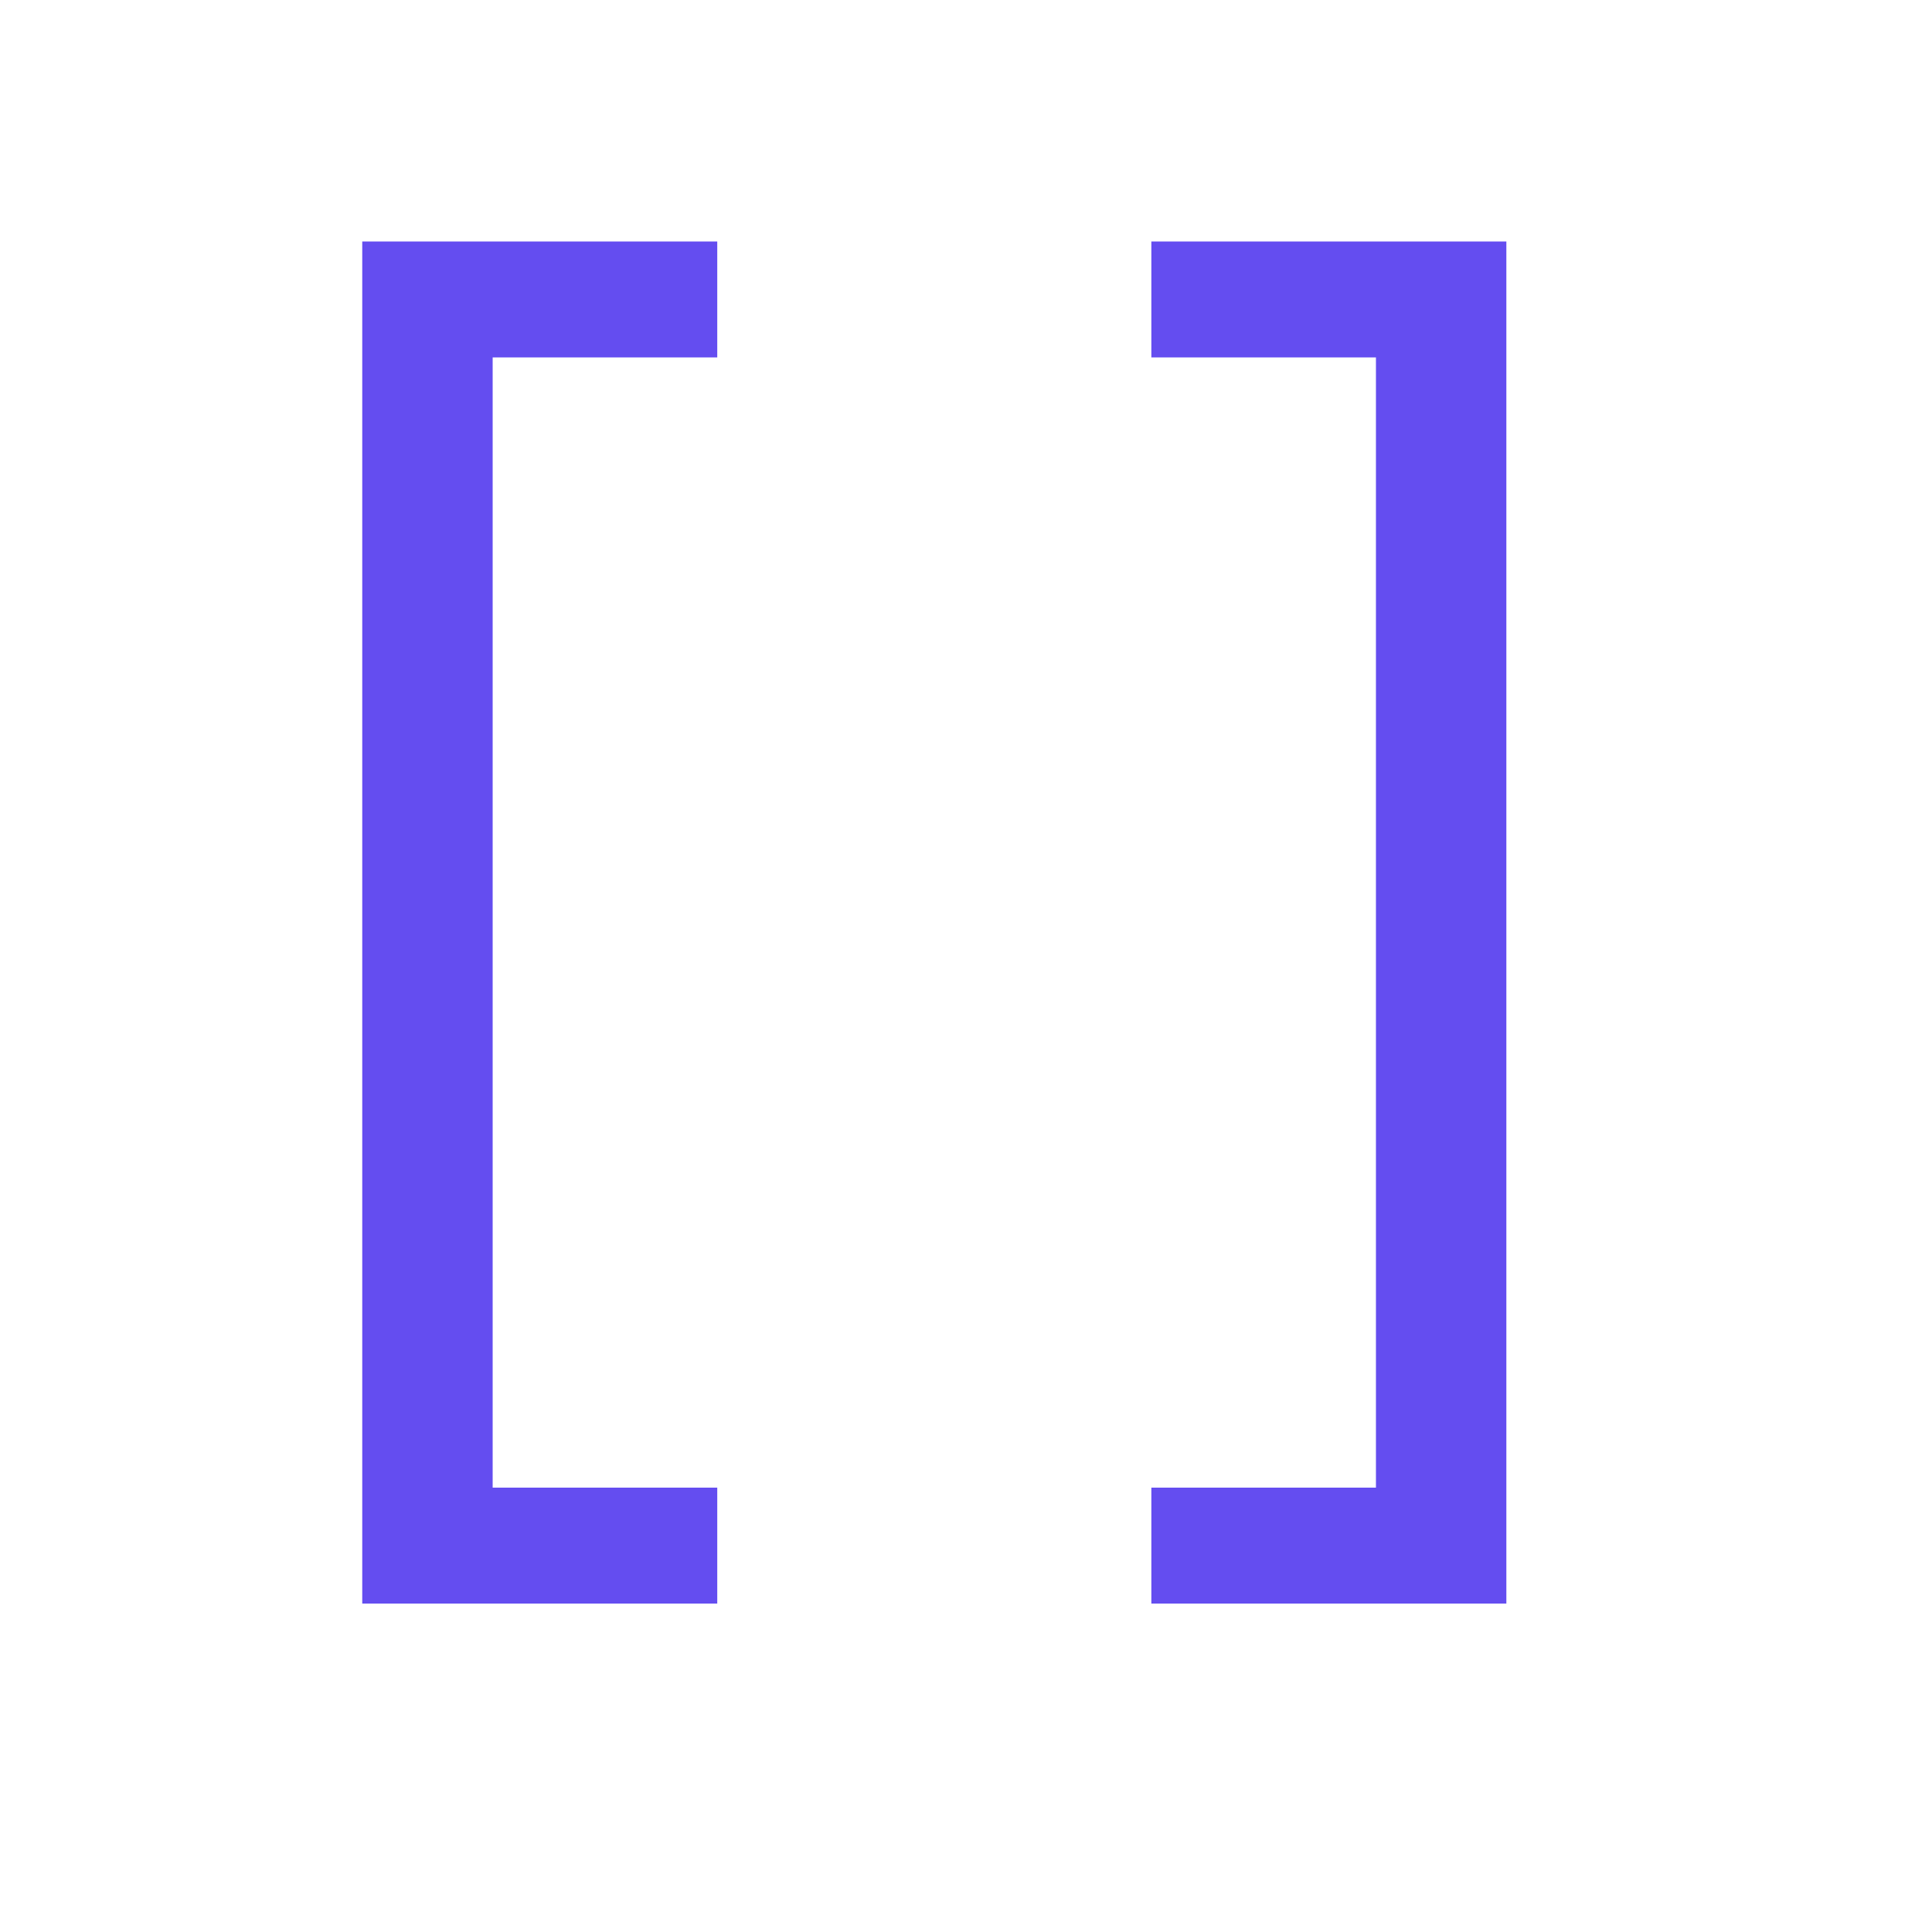
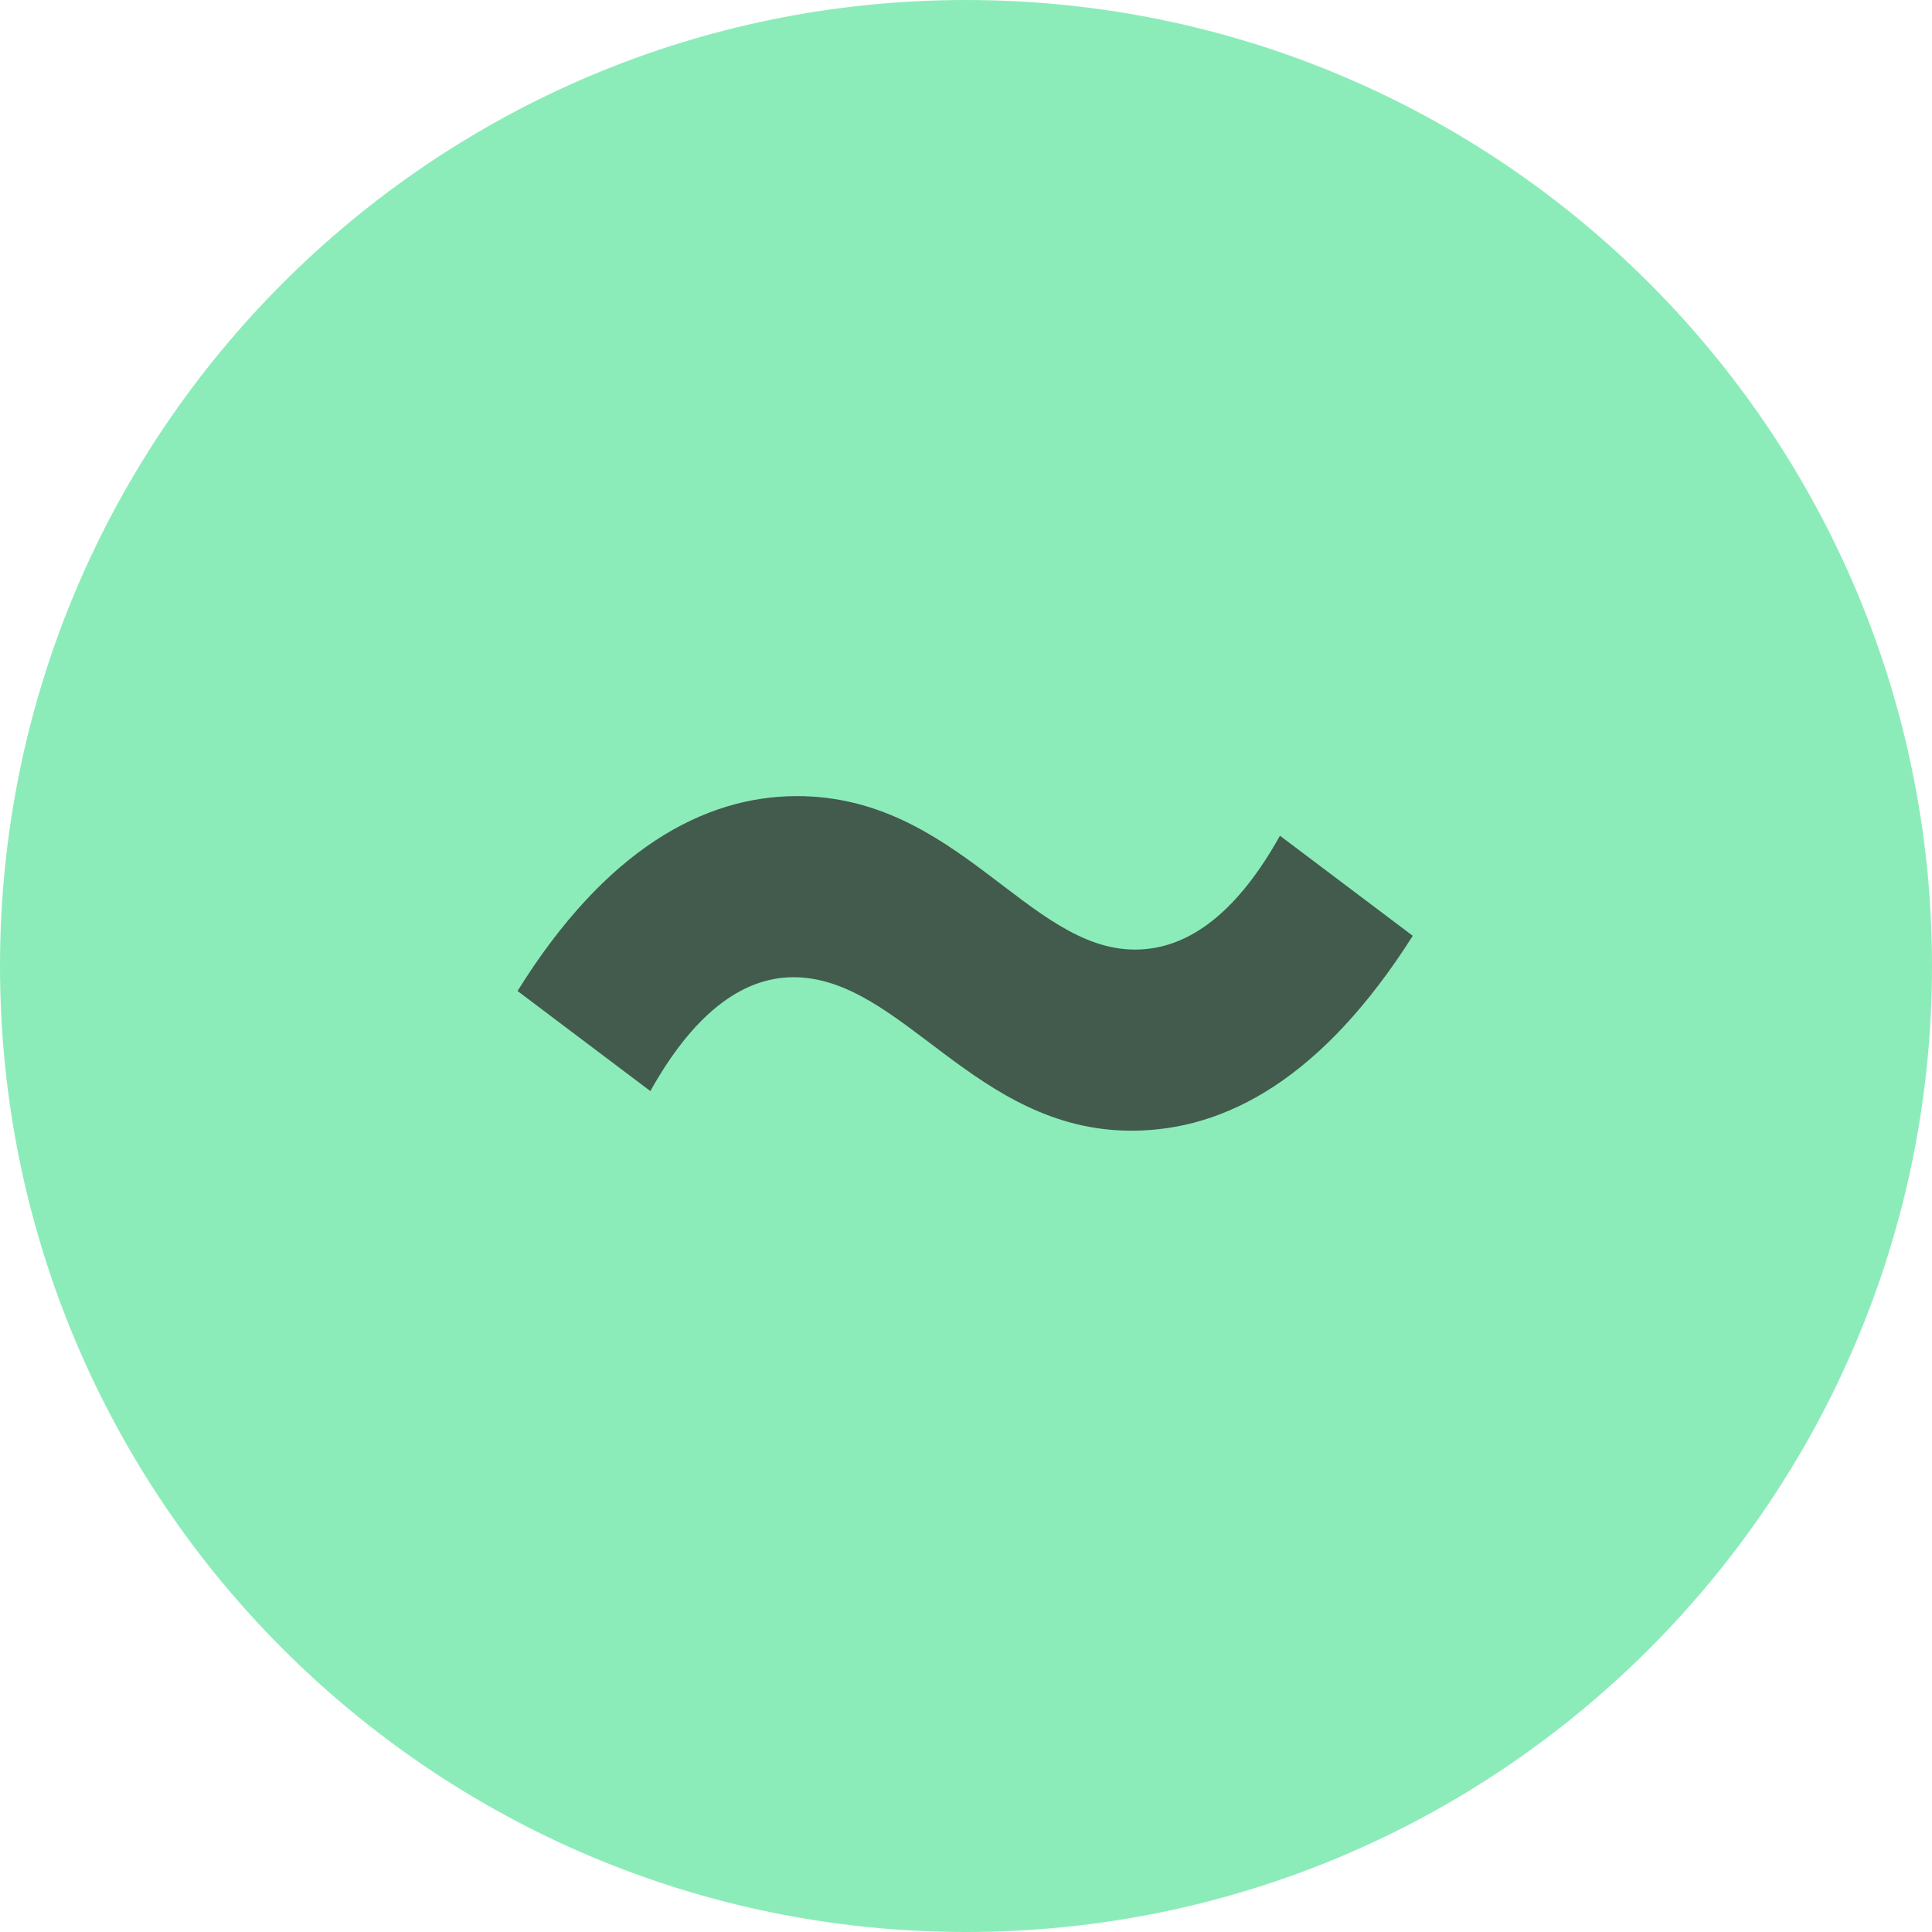
<svg xmlns="http://www.w3.org/2000/svg" width="16" height="16" viewBox="0 0 16 16" fill="none">
-   <path d="M3 13.28V2H5.94V2.96H4.08V12.32H5.94V13.28H3Z" fill="#644DF0" />
-   <path d="M9.535 13.28V12.32H11.395V2.96H9.535V2H12.475V13.28H9.535Z" fill="#644DF0" />
+   <path fill-rule="evenodd" clip-rule="evenodd" d="M16 8C16 12.418 12.418 16 8 16C3.582 16 0 12.418 0 8C0 3.582 3.582 0 8 0C12.418 0 16 3.582 16 8Z" fill="#40E08A" fill-opacity="0.6" />
+   <path d="M9.371 9.364C8.071 9.364 7.471 8.093 6.571 8.093C6.129 8.093 5.729 8.421 5.386 9.036L4.286 8.207C5.014 7.036 5.829 6.593 6.6 6.593C7.929 6.593 8.514 7.864 9.4 7.864C9.857 7.864 10.257 7.536 10.6 6.921L11.7 7.75C10.957 8.921 10.157 9.364 9.371 9.364Z" fill="#231F20" fill-opacity="0.7" />
</svg>
